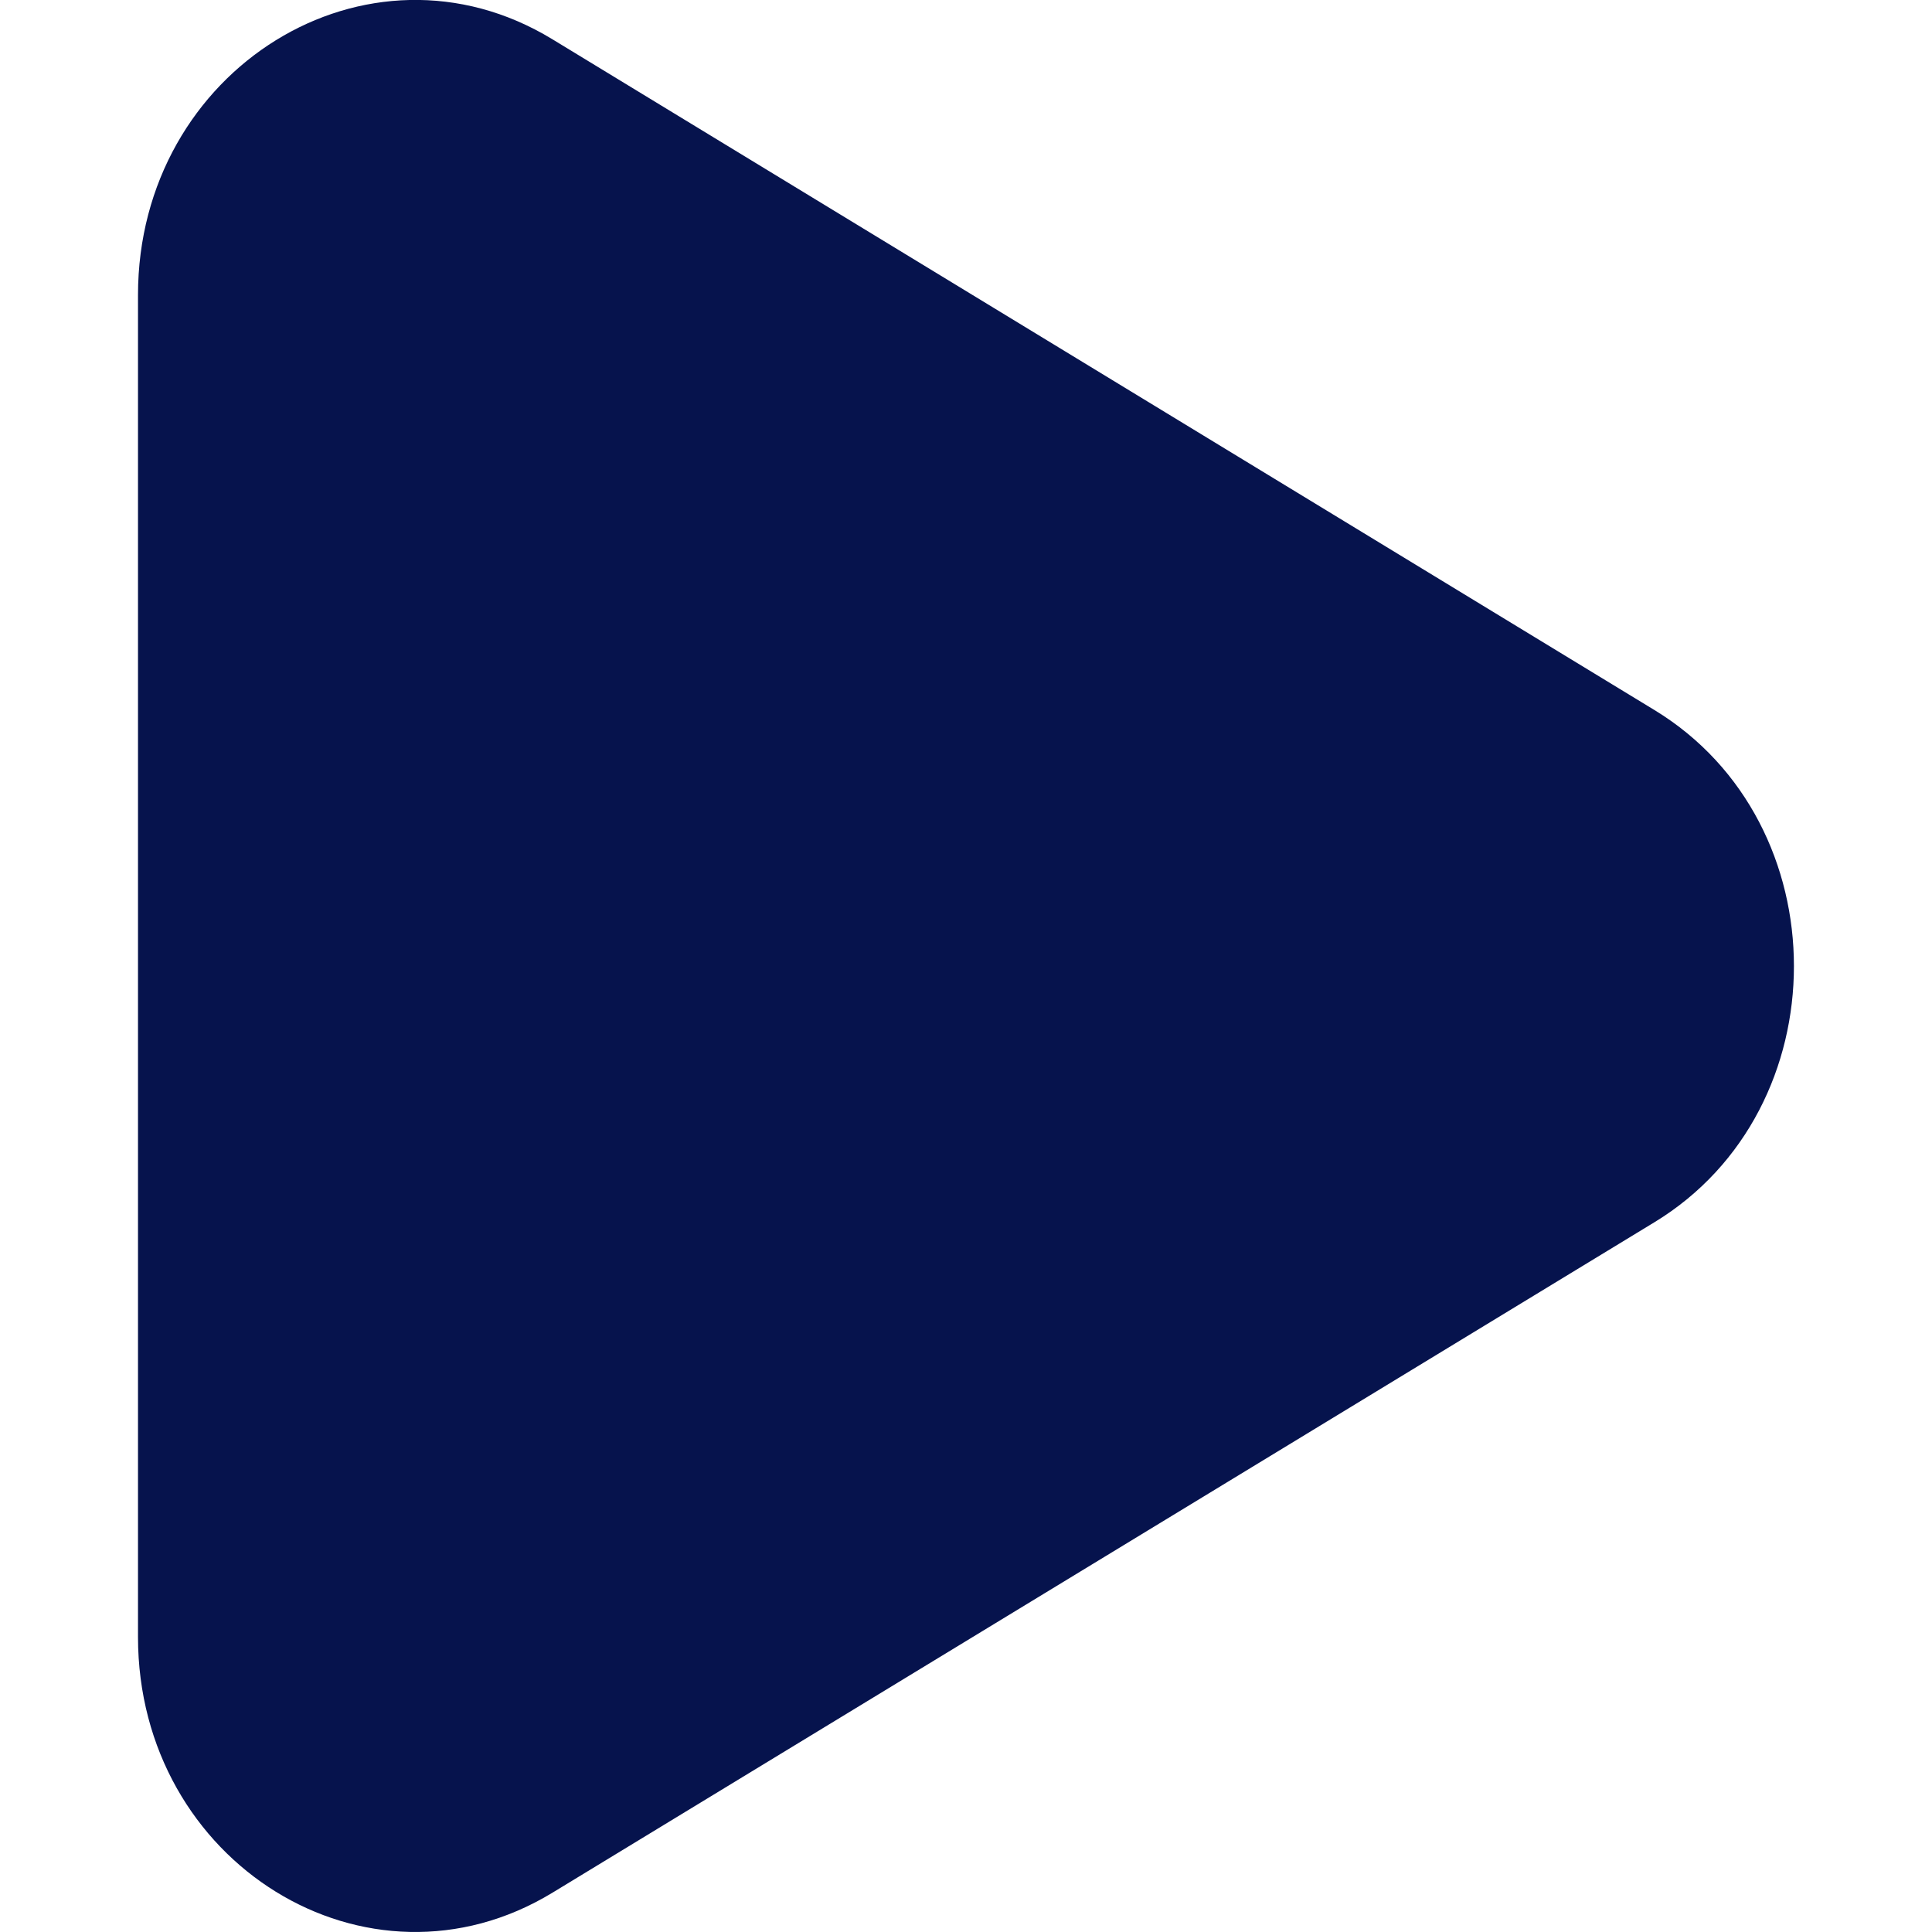
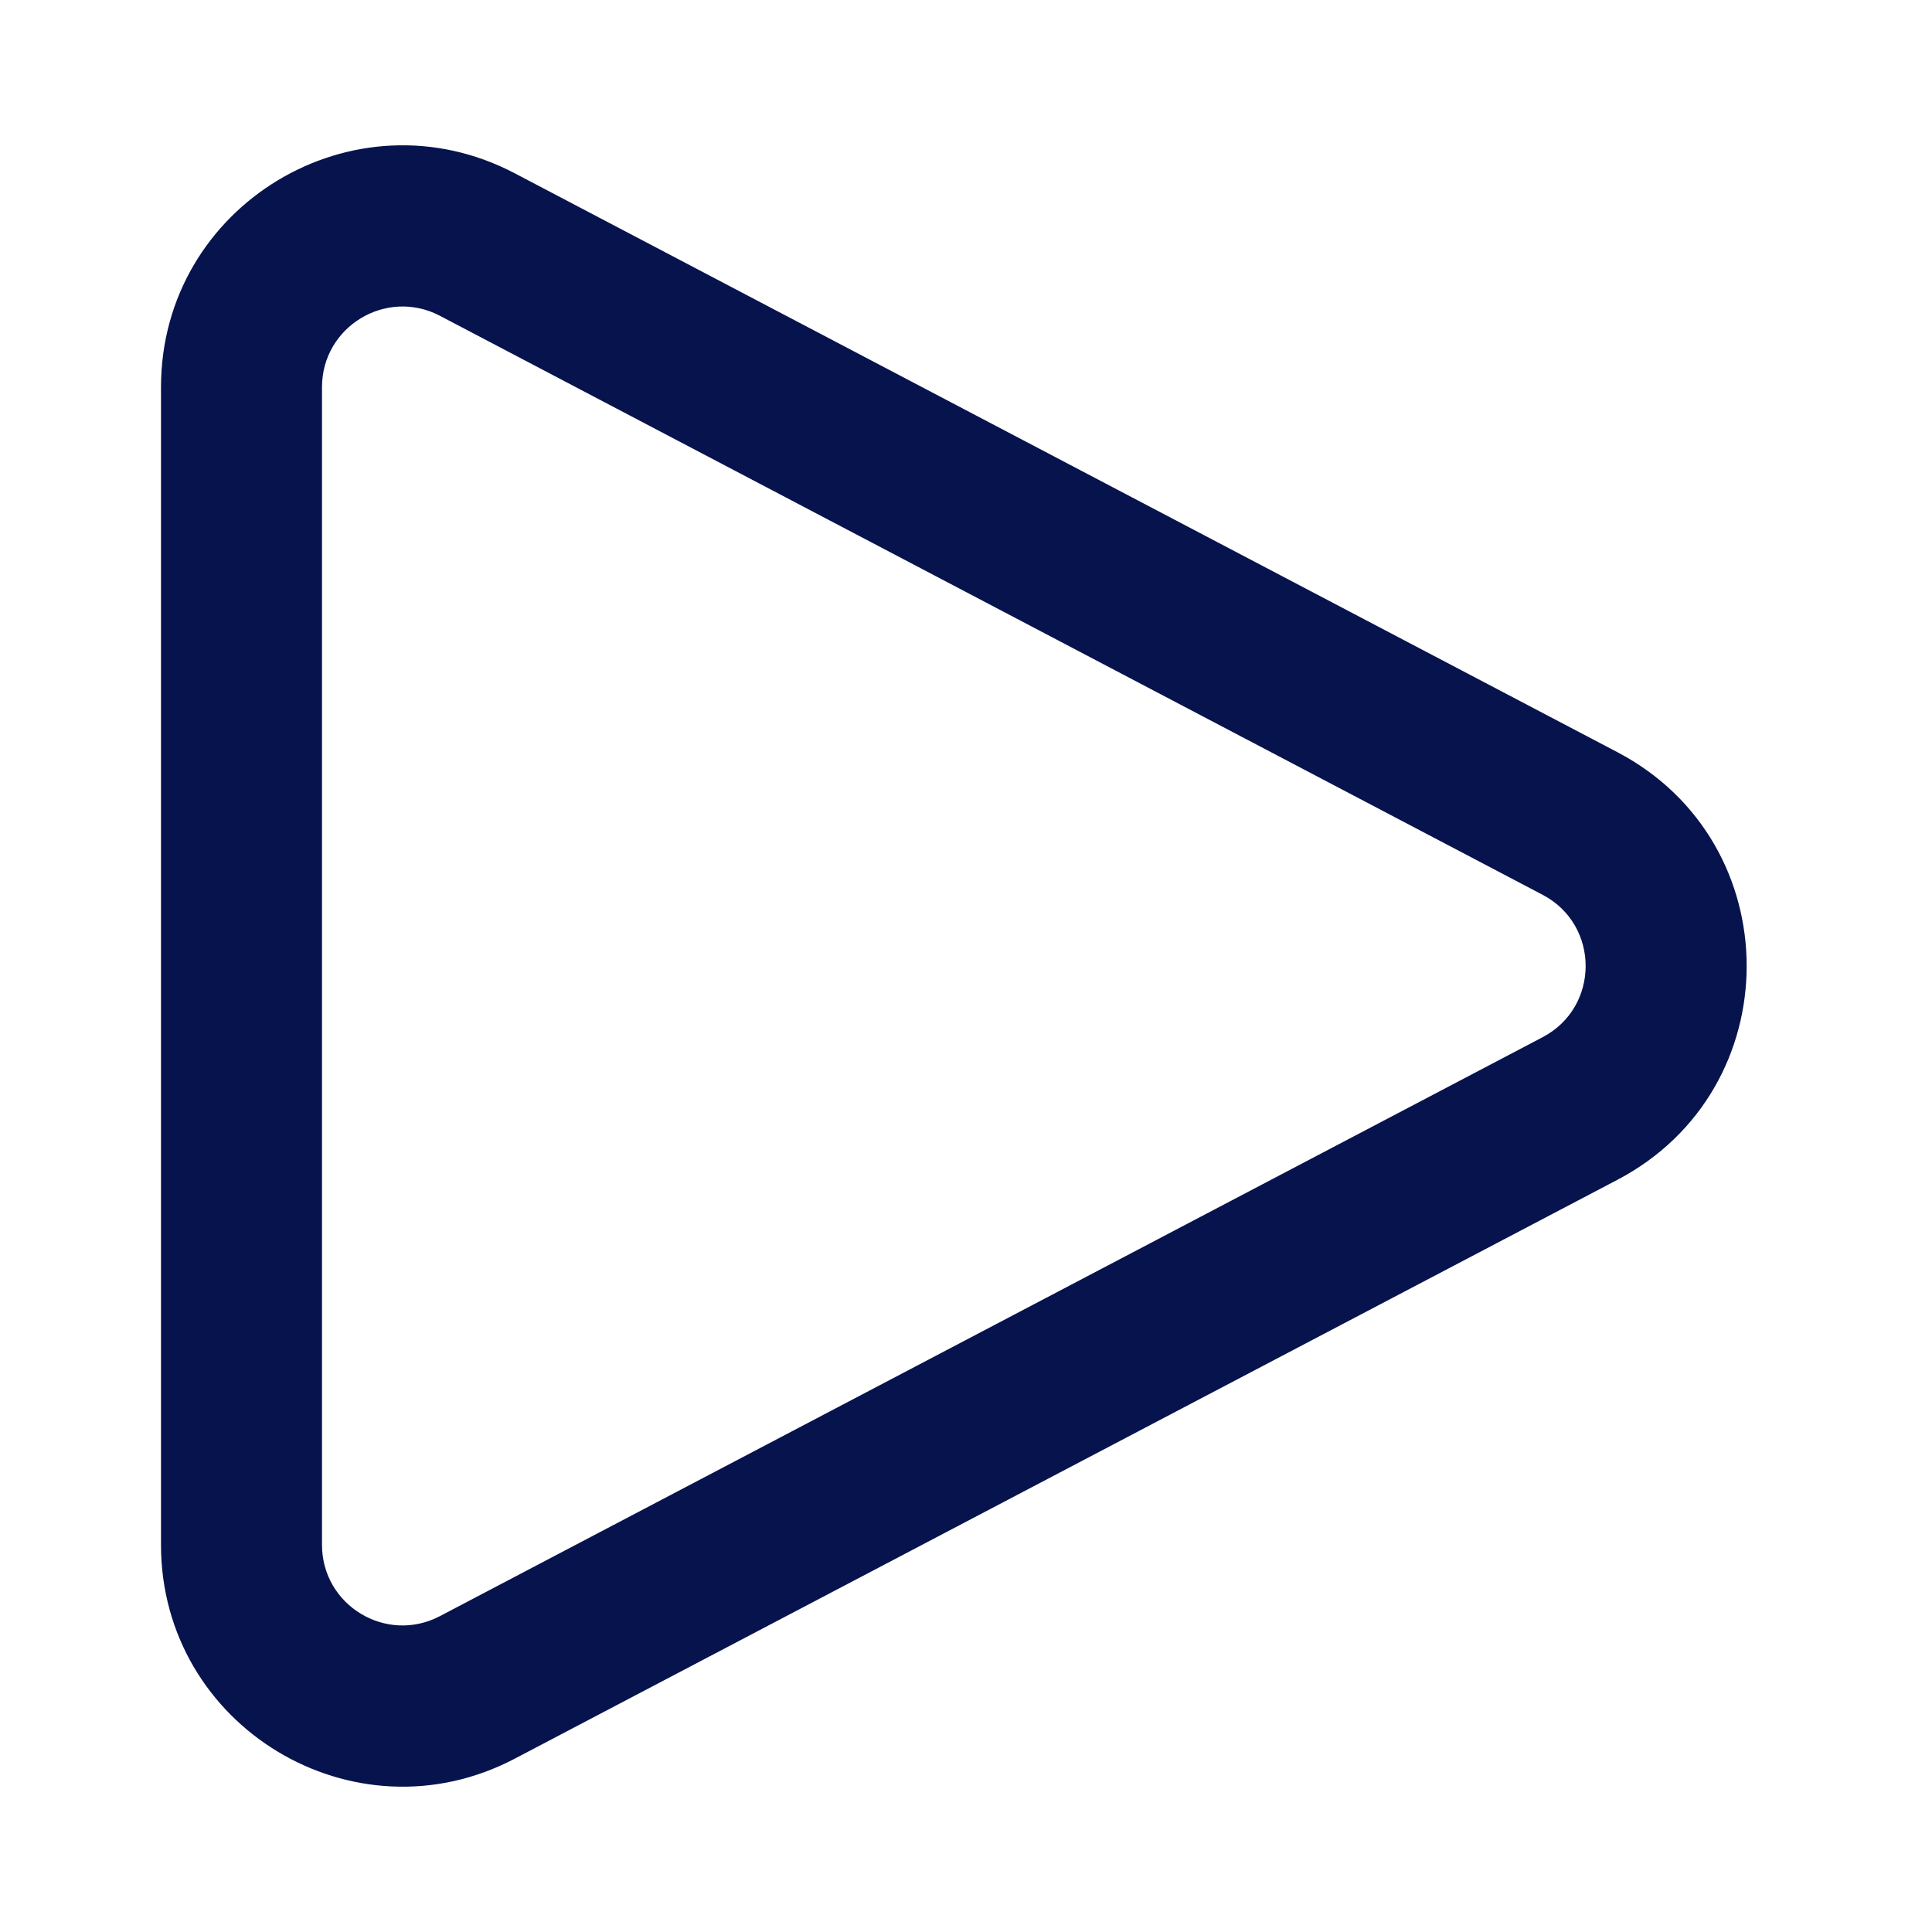
- <svg xmlns="http://www.w3.org/2000/svg" width="800px" height="800px" viewBox="-0.5 0 7 7" version="1.1" fill="#06134D">
+ <svg xmlns="http://www.w3.org/2000/svg" width="800px" height="800px" viewBox="0 0 24 24" fill="none">
  <g id="SVGRepo_bgCarrier" stroke-width="0" />
  <g id="SVGRepo_tracerCarrier" stroke-linecap="round" stroke-linejoin="round" />
  <g id="SVGRepo_iconCarrier">
-     <defs> </defs>
-     <g id="Page-1" stroke="none" stroke-width="1" fill="none" fill-rule="evenodd">
-       <g id="Dribbble-Light-Preview" transform="translate(-347, -3766)" fill="#06134D">
-         <g id="icons" transform="translate(56, 160)">
-           <path d="M296.495,3608.573 L292.501,3606.142 C291.832,3605.735 291,3606.25 291,3607.069 L291,3611.931 C291,3612.751 291.832,3613.264 292.501,3612.858 L296.495,3610.428 C297.168,3610.018 297.168,3608.983 296.495,3608.573" id="play-[#06134D]"> </path>
-         </g>
-       </g>
-     </g>
+     <path fill-rule="evenodd" clip-rule="evenodd" d="M5.465 3.923C4.799 3.574 4 4.057 4 4.809V19.191C4 19.943 4.799 20.426 5.465 20.076L19.162 12.885C19.876 12.511 19.876 11.489 19.162 11.115L5.465 3.923ZM2 4.809C2 2.553 4.397 1.104 6.395 2.153L20.092 9.344C22.233 10.468 22.233 13.532 20.092 14.656L6.394 21.847C4.397 22.896 2 21.447 2 19.191V4.809Z" fill="#06134D" />
  </g>
</svg>
